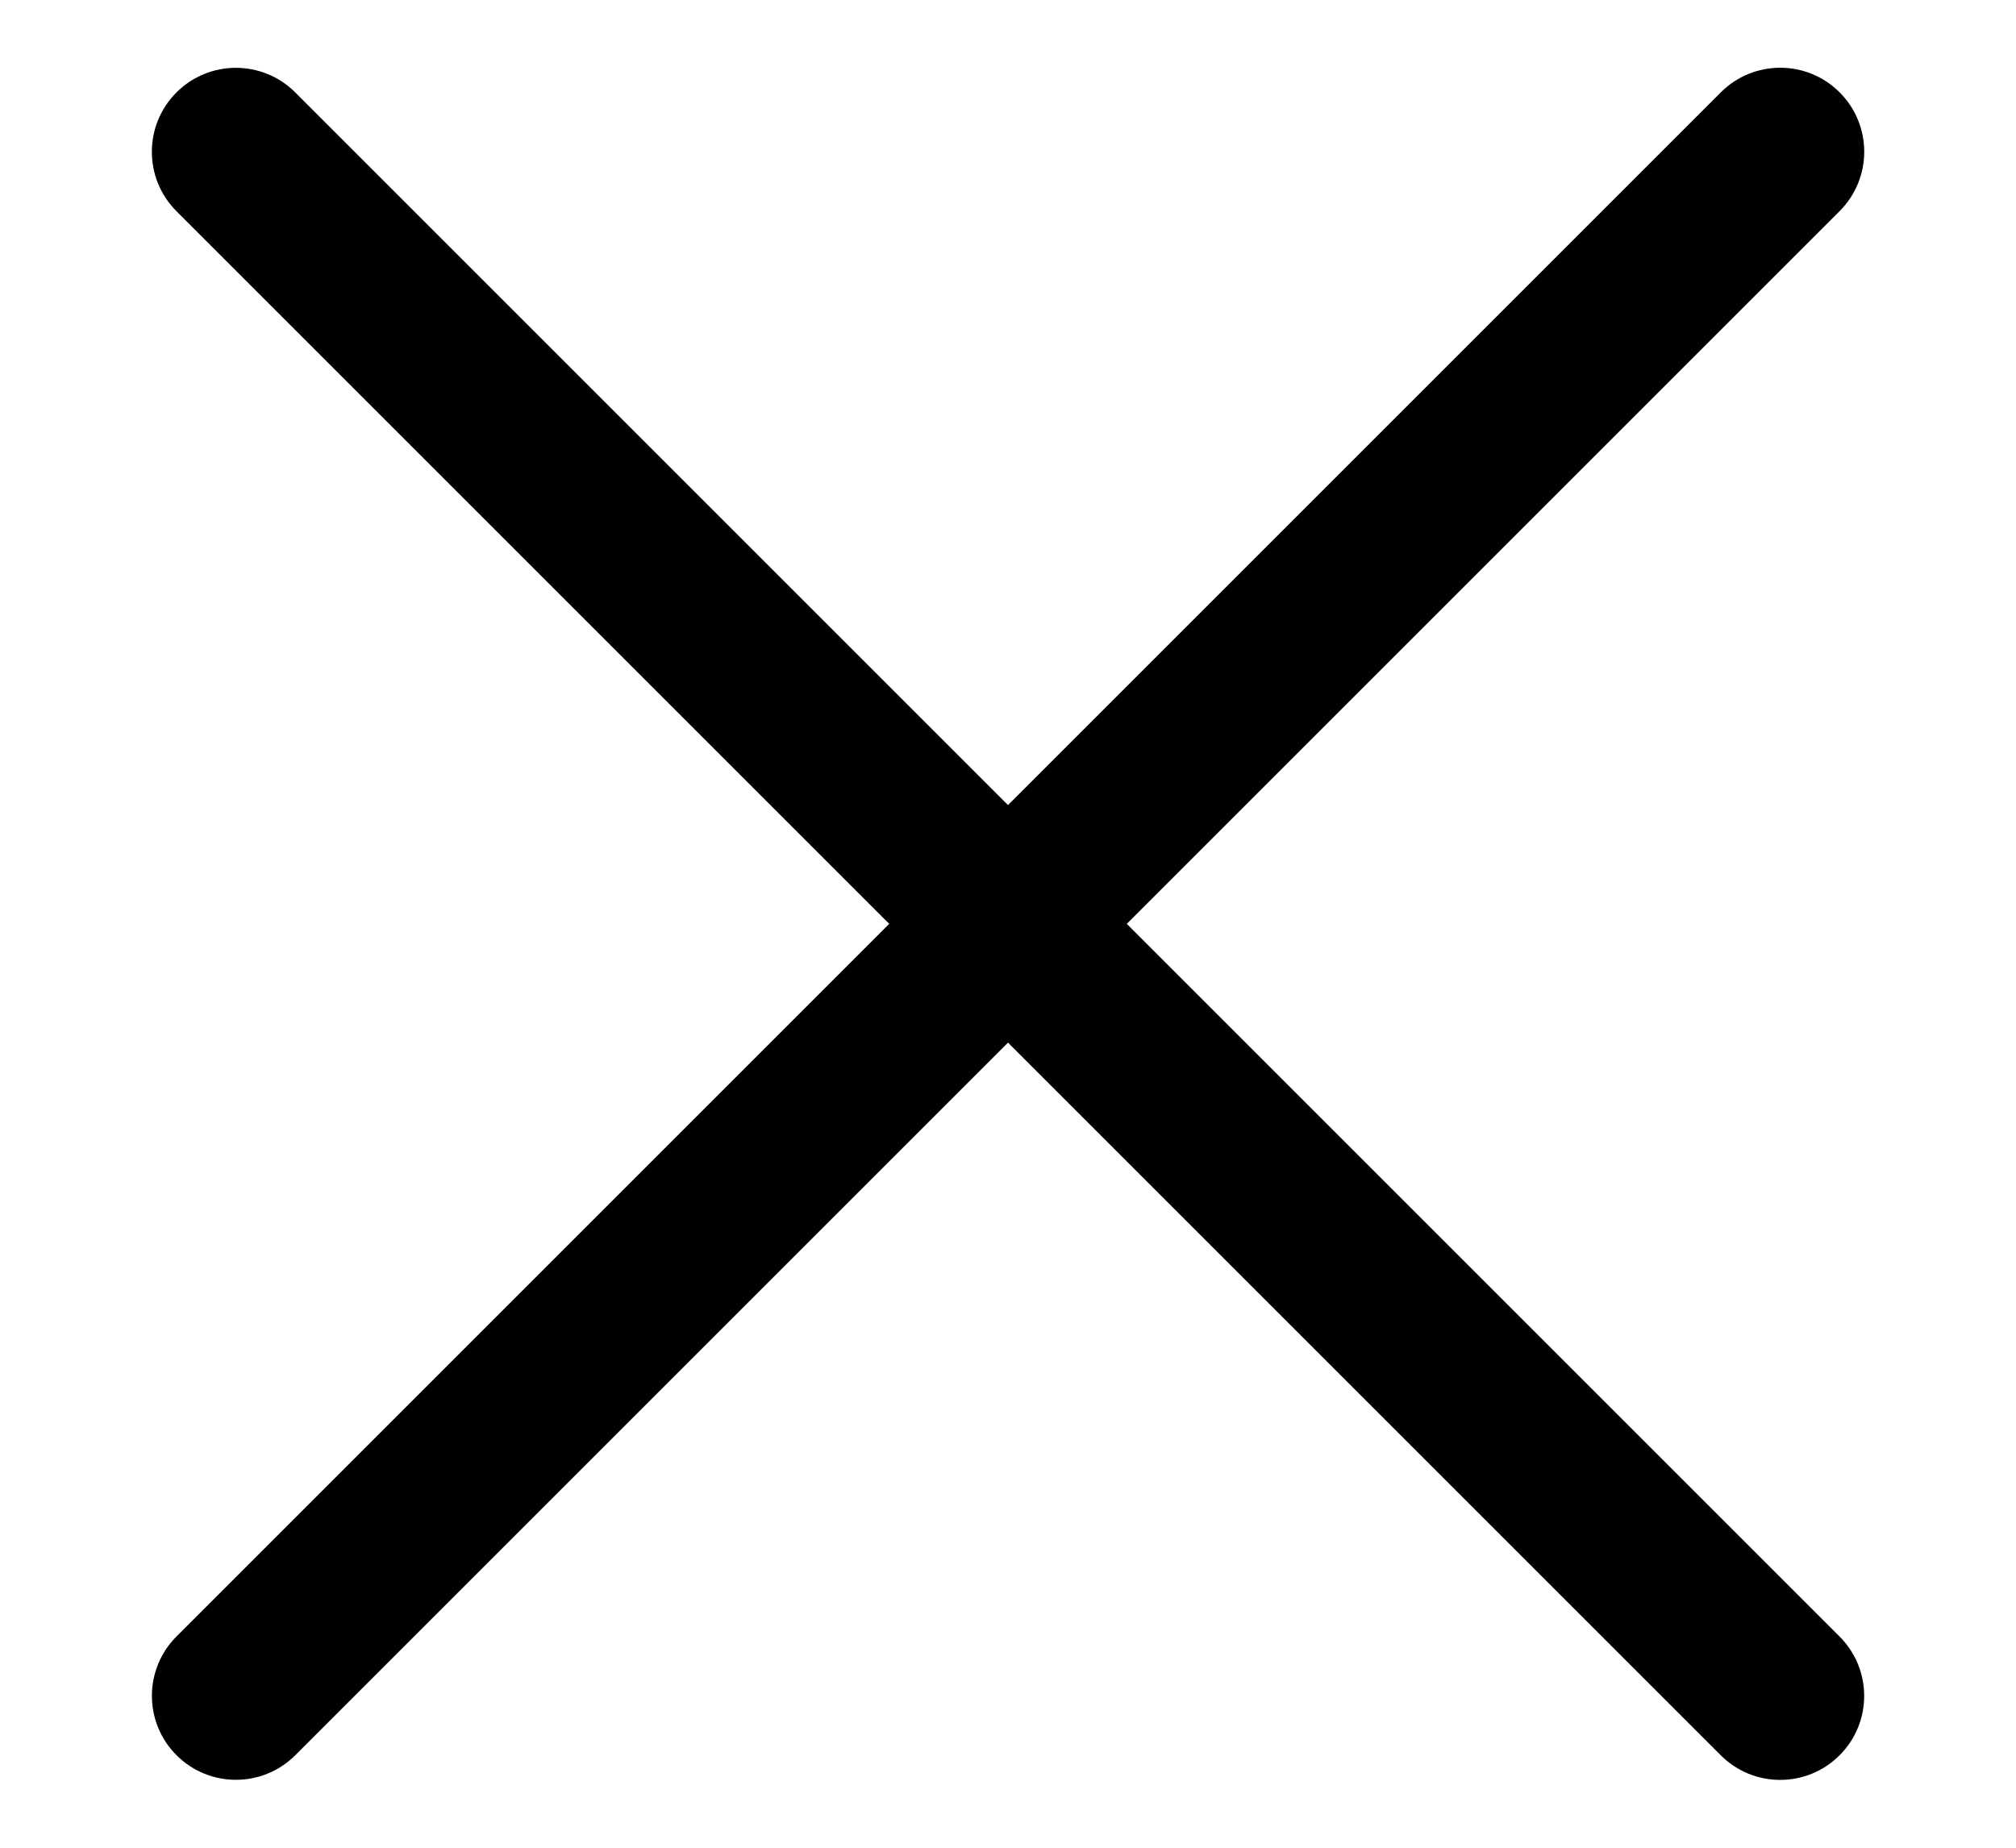
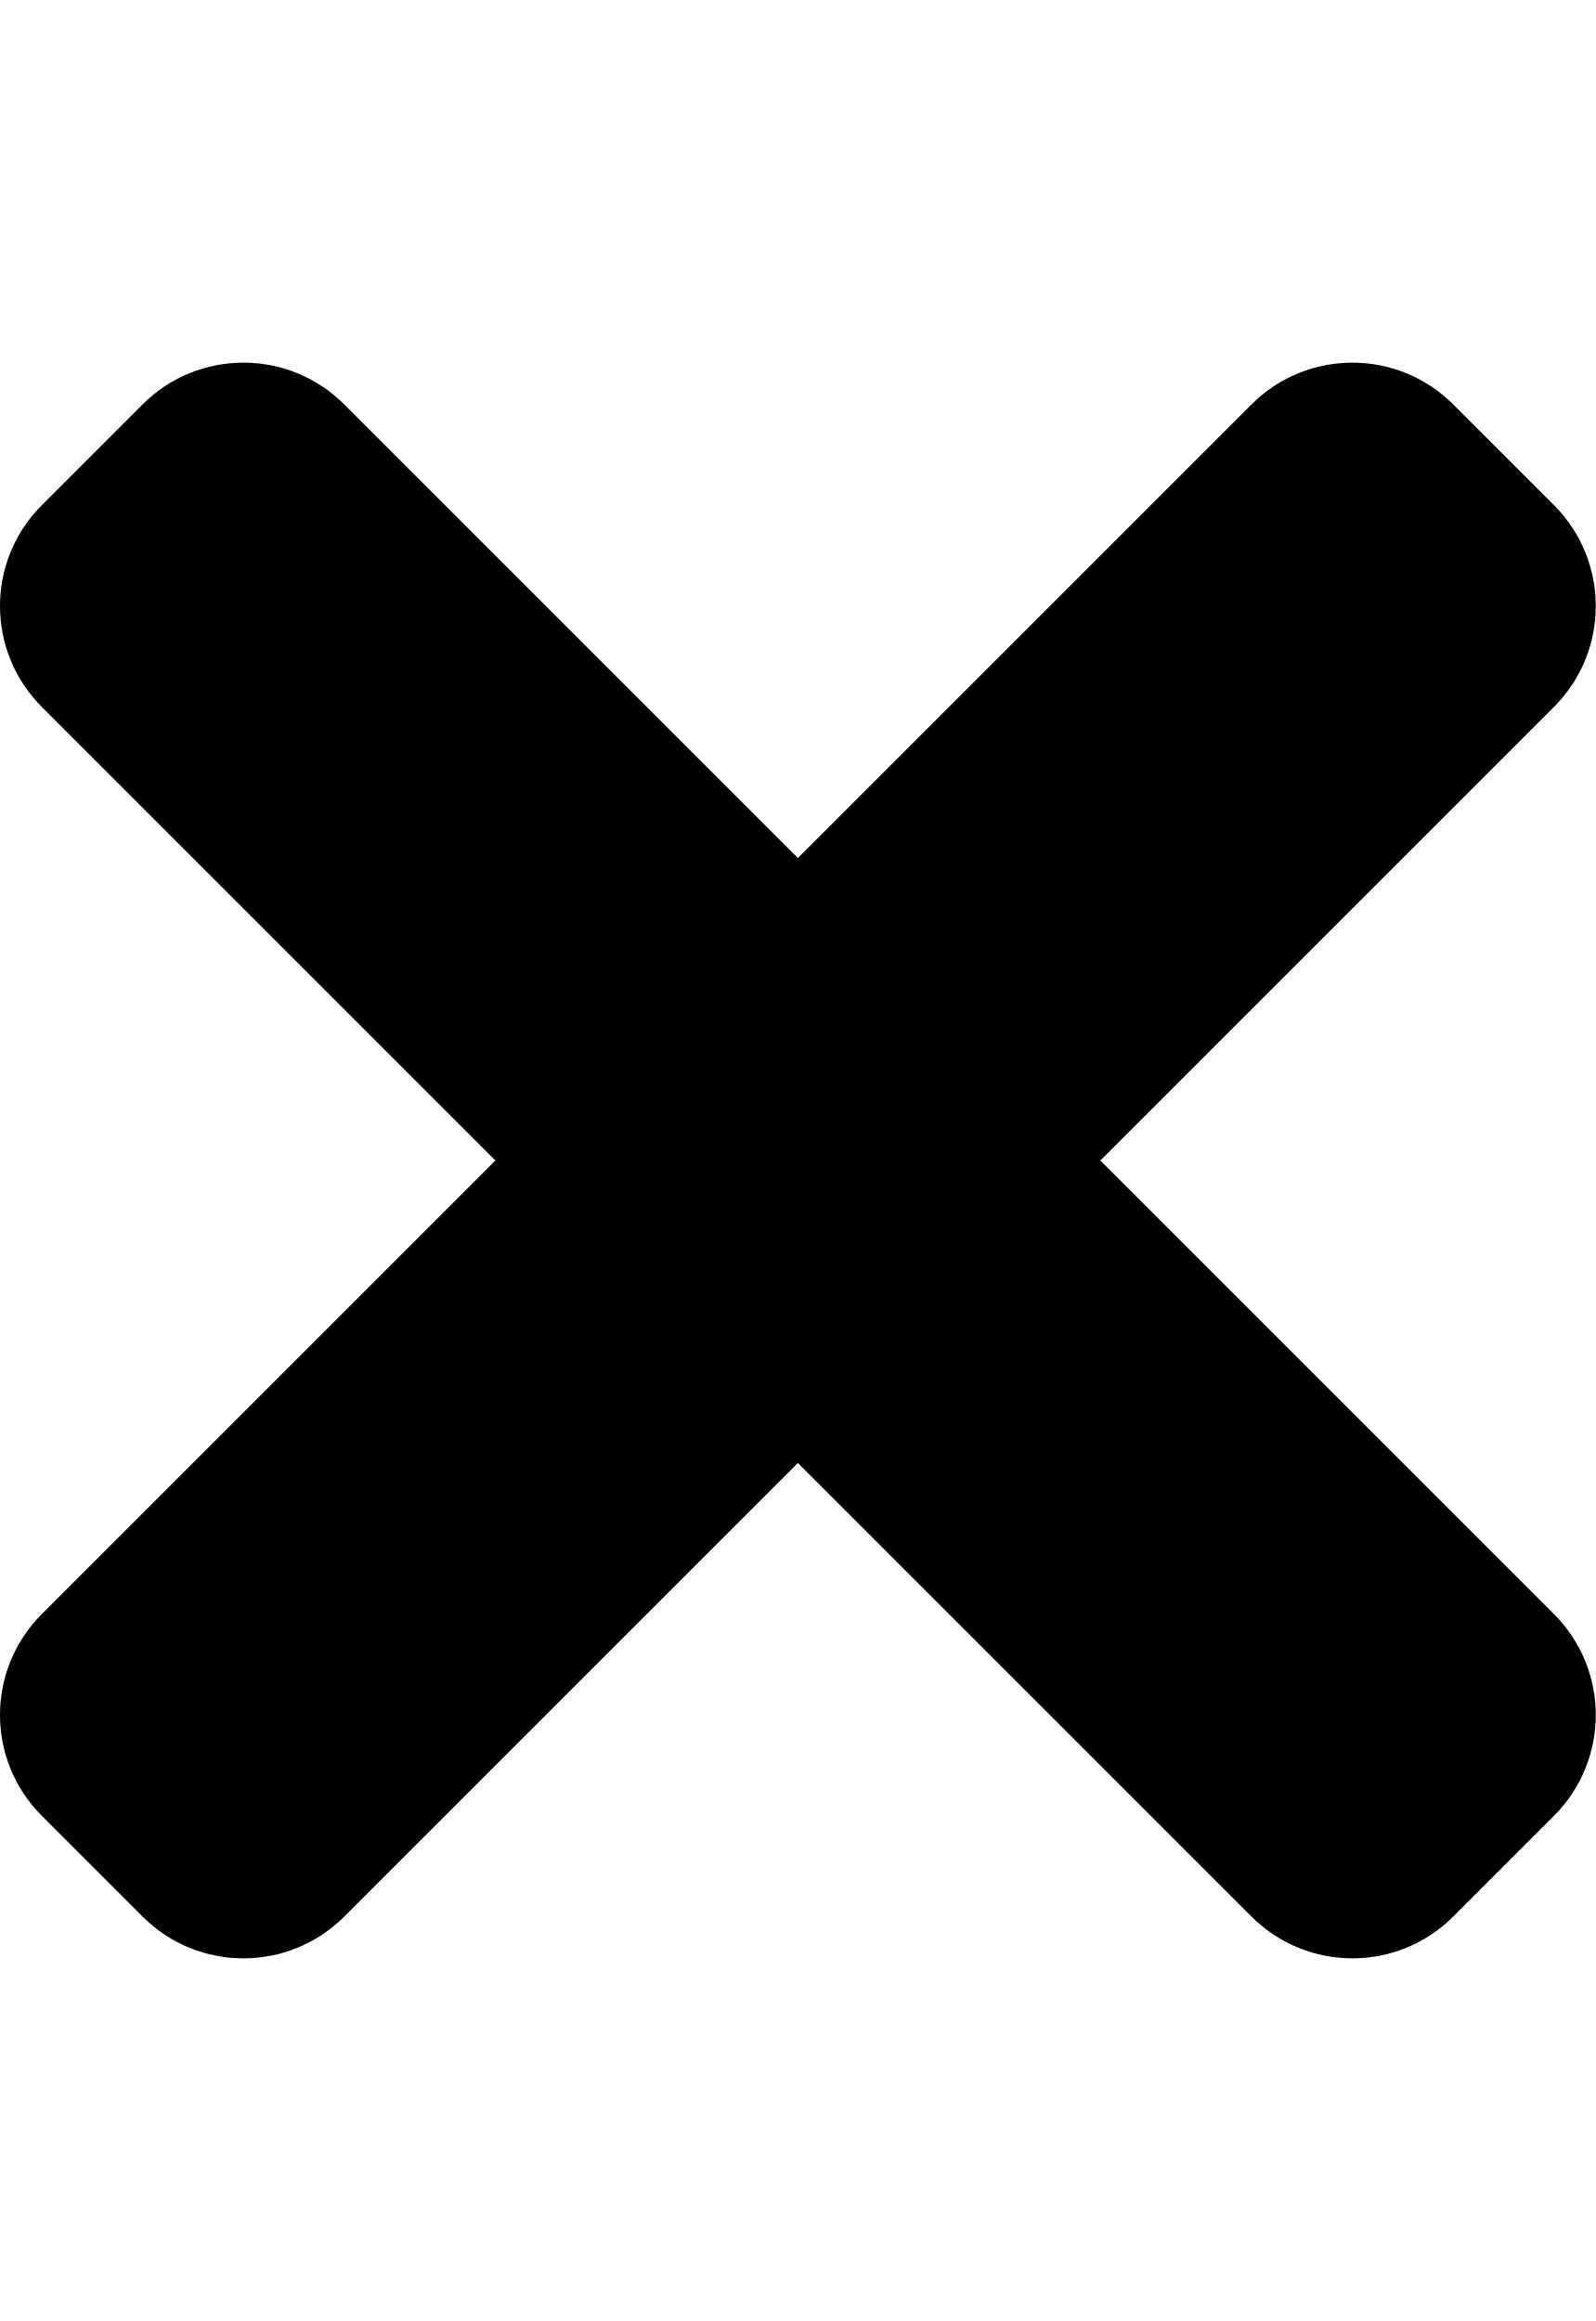
- <svg xmlns="http://www.w3.org/2000/svg" width="12" height="11" viewBox="0 0 12 11" fill="none">
-   <rect width="14" height="1" rx="0.5" transform="matrix(0.707107 0.707107 0.707107 -0.707107 0.696777 0.903778)" fill="black" />
-   <rect x="11.303" y="0.904" width="14" height="1" rx="0.5" transform="rotate(135 11.3035 0.903778)" fill="black" />
+ <svg xmlns="http://www.w3.org/2000/svg" aria-hidden="true" focusable="false" data-prefix="fas" data-icon="times" class="svg-inline--fa fa-times fa-w-11" role="img" viewBox="0 0 352 512">
+   <path fill="currentColor" d="M242.72 256l100.07-100.07c12.28-12.28 12.28-32.19 0-44.48l-22.24-22.24c-12.28-12.28-32.19-12.28-44.48 0L176 189.28 75.93 89.21c-12.28-12.28-32.19-12.28-44.48 0L9.21 111.45c-12.28 12.28-12.28 32.19 0 44.48L109.28 256 9.21 356.07c-12.28 12.28-12.28 32.19 0 44.48l22.24 22.24c12.28 12.28 32.2 12.28 44.48 0L176 322.72l100.07 100.07c12.28 12.28 32.2 12.28 44.48 0l22.24-22.24c12.28-12.28 12.28-32.19 0-44.48L242.72 256z" />
</svg>
